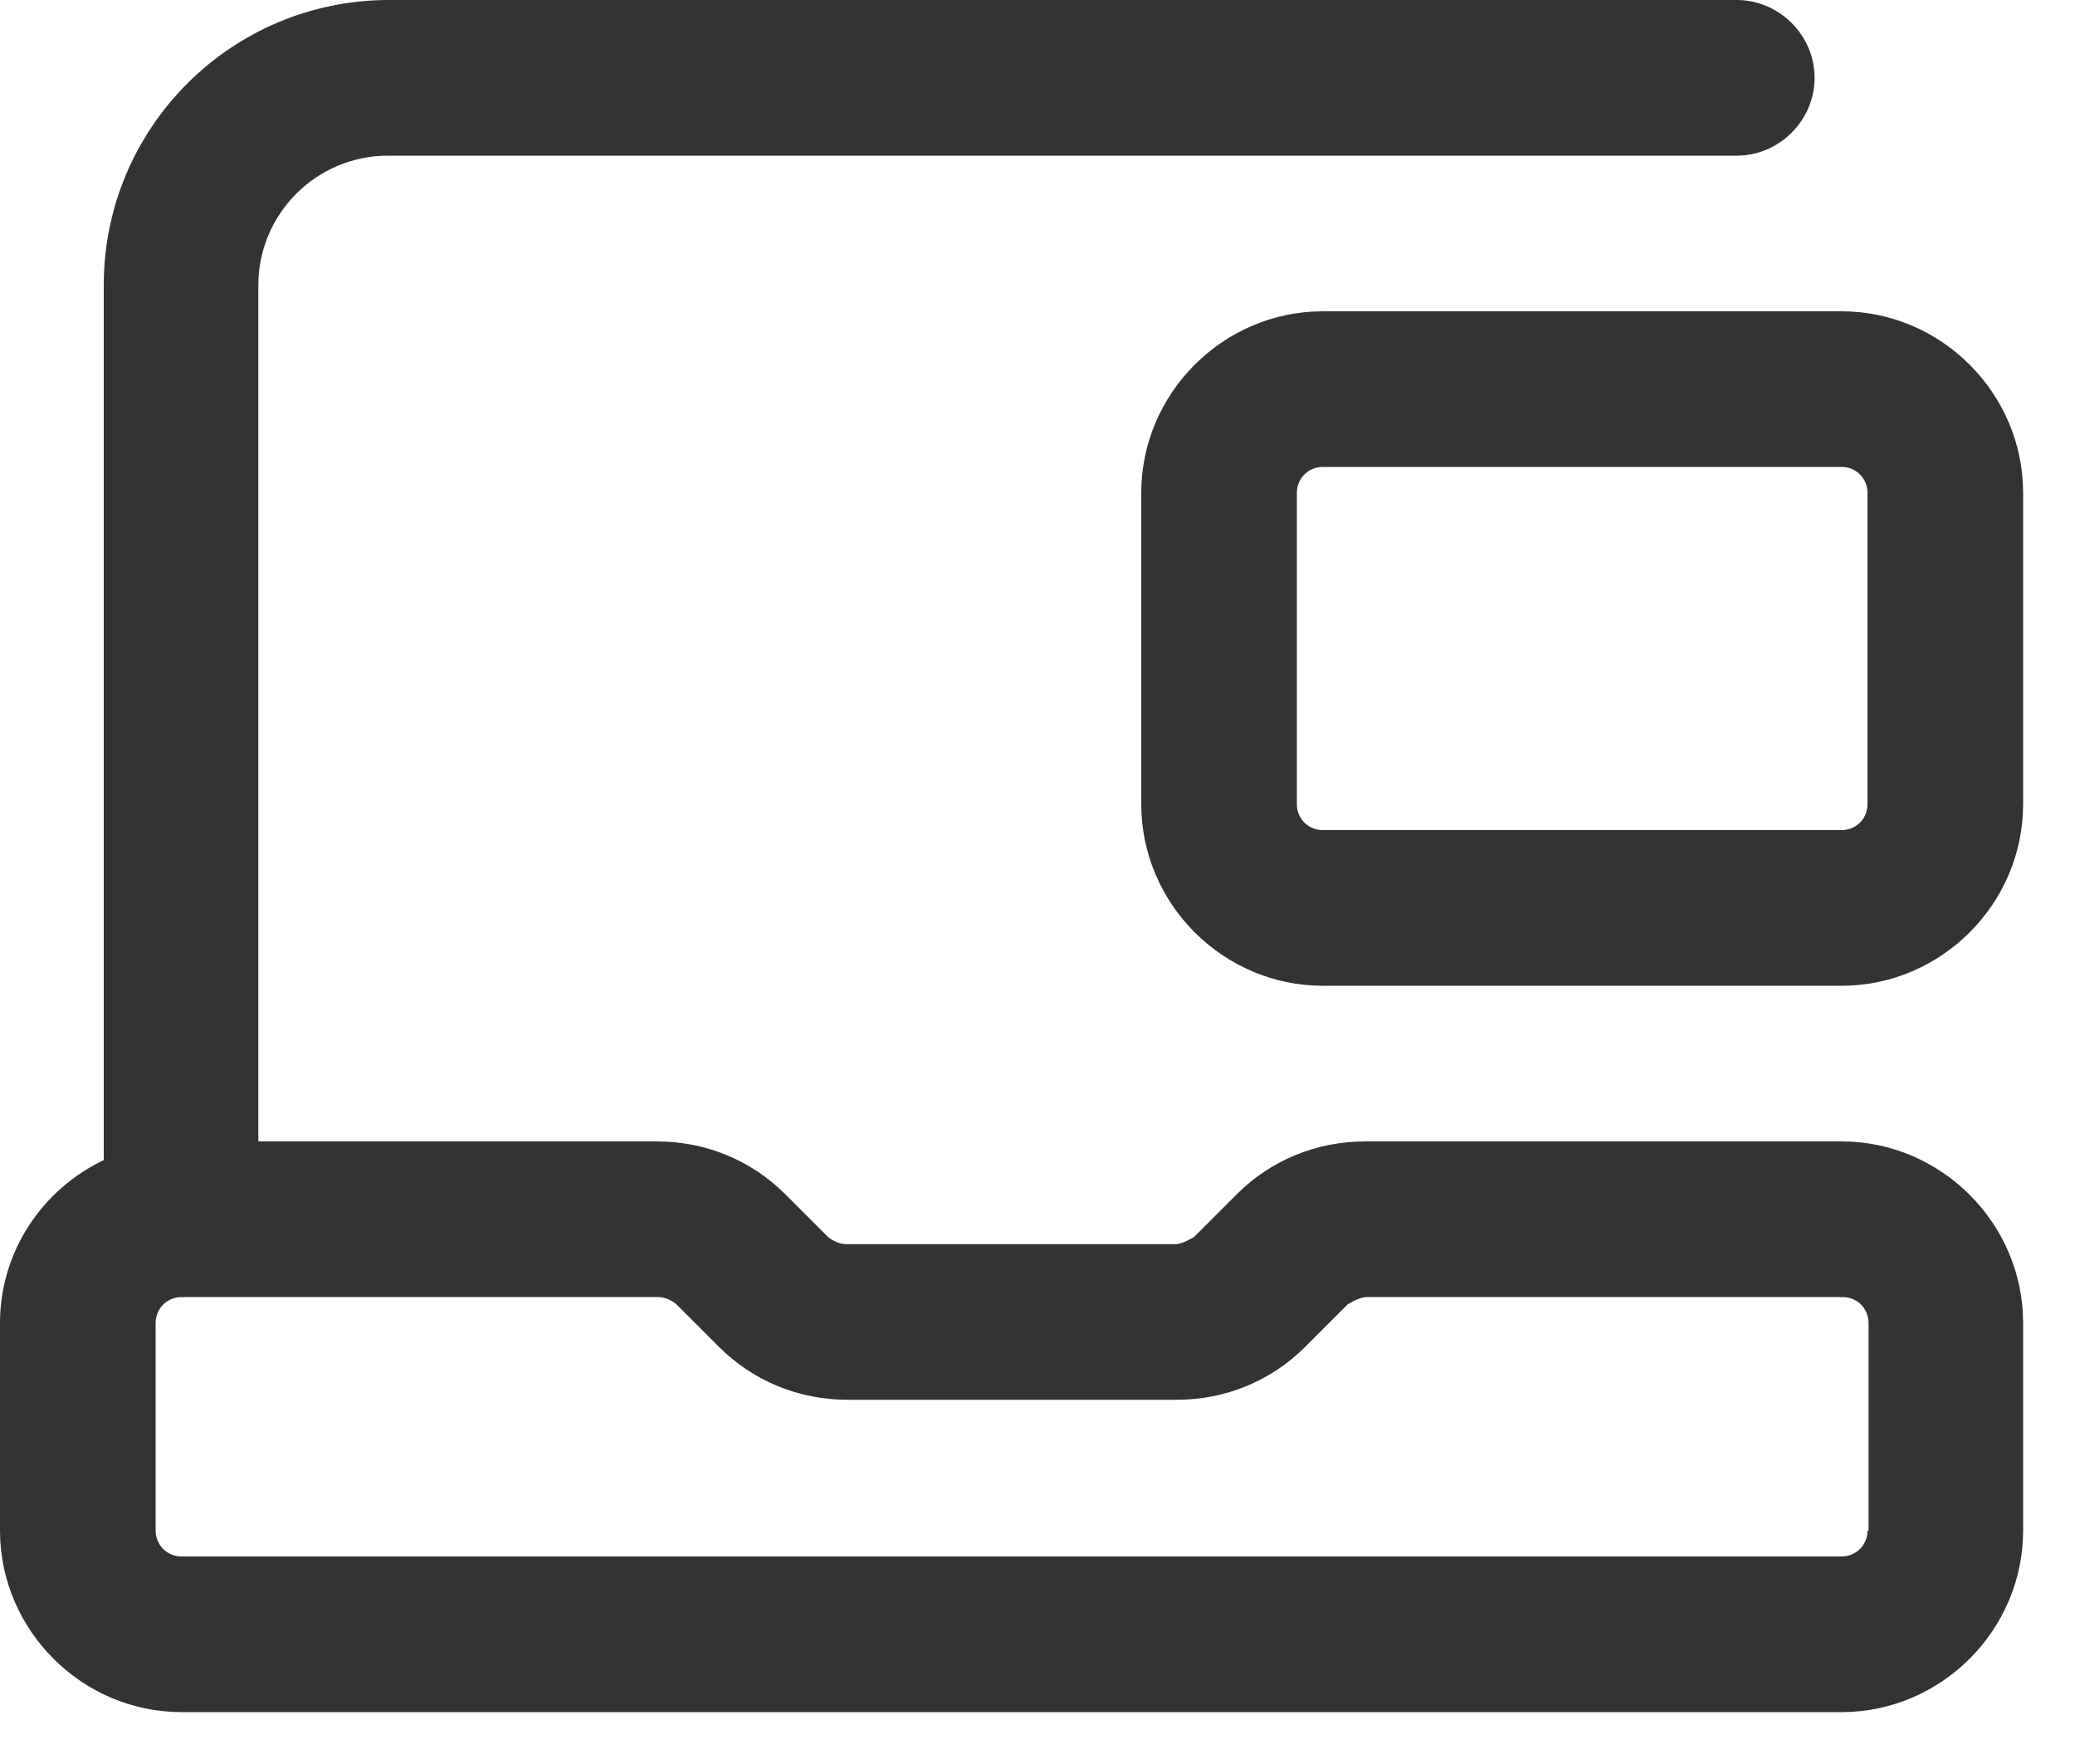
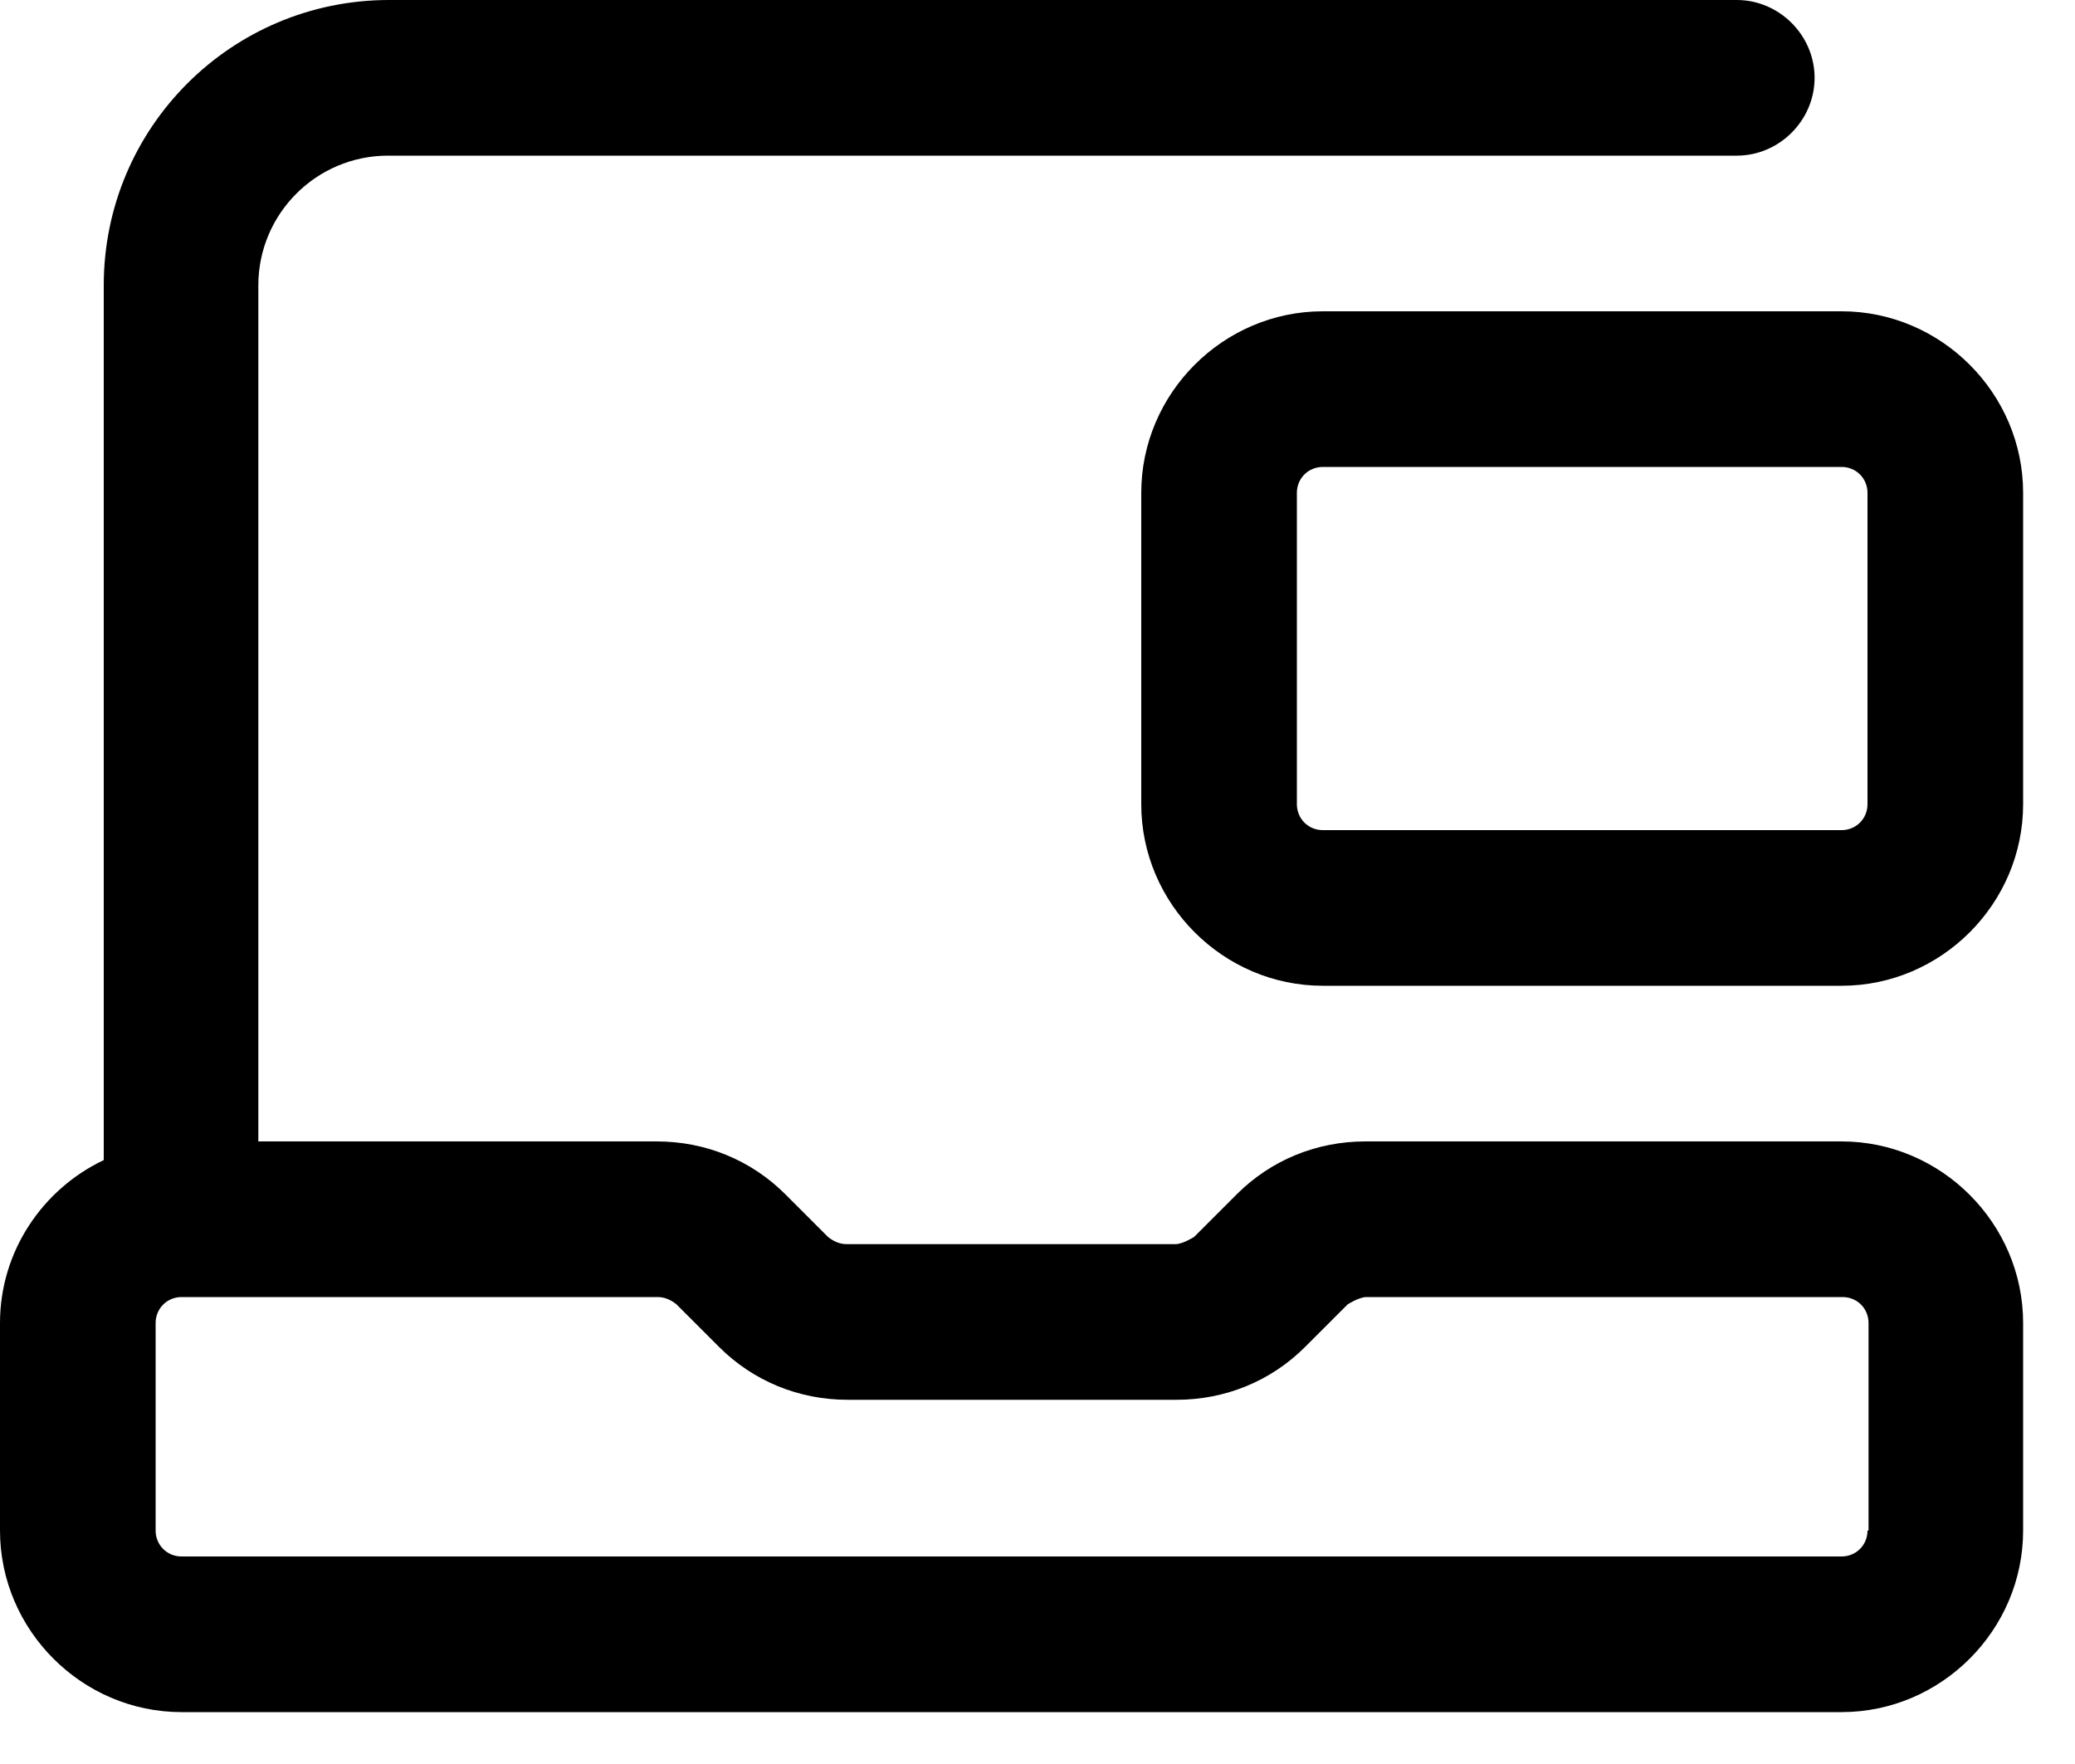
<svg xmlns="http://www.w3.org/2000/svg" width="20" height="17" viewBox="0 0 20 17" fill="none">
-   <path d="M17.75 11H13.16C12.69 11 12.25 11.18 11.92 11.51L11.51 11.92C11.51 11.92 11.4 11.99 11.33 11.99H8.16C8.09 11.99 8.03 11.96 7.98 11.92L7.57 11.51C7.24 11.18 6.8 11 6.33 11H2.49V2.75C2.49 2.06 3.05 1.5 3.74 1.5H16.74C17.15 1.5 17.49 1.16 17.49 0.75C17.49 0.34 17.15 0 16.74 0H3.75C2.23 0 1 1.23 1 2.75V11.18C0.41 11.46 0 12.06 0 12.75V14.75C0 15.71 0.79 16.5 1.75 16.5H17.75C18.71 16.5 19.5 15.71 19.5 14.75V12.75C19.5 11.79 18.71 11 17.75 11ZM18 14.75C18 14.89 17.89 15 17.75 15H1.75C1.61 15 1.5 14.89 1.5 14.75V12.75C1.5 12.61 1.61 12.5 1.75 12.5H6.34C6.41 12.5 6.47 12.53 6.52 12.57L6.93 12.98C7.26 13.31 7.7 13.49 8.17 13.49H11.34C11.81 13.49 12.25 13.31 12.58 12.98L12.99 12.57C12.99 12.57 13.1 12.5 13.17 12.5H17.76C17.9 12.5 18.01 12.61 18.01 12.75V14.75H18Z" fill="#333333" />
-   <path d="M17.75 3H12.75C11.79 3 11 3.79 11 4.75V7.75C11 8.71 11.79 9.5 12.75 9.5H17.75C18.71 9.5 19.5 8.71 19.5 7.75V4.75C19.5 3.79 18.71 3 17.75 3ZM18 7.75C18 7.89 17.89 8 17.75 8H12.75C12.61 8 12.5 7.89 12.5 7.75V4.75C12.5 4.61 12.61 4.5 12.75 4.5H17.75C17.89 4.5 18 4.61 18 4.75V7.75Z" fill="#333333" />
+   <path d="M17.75 11H13.16C12.69 11 12.25 11.18 11.92 11.51L11.51 11.92C11.51 11.92 11.4 11.99 11.33 11.99H8.16C8.09 11.99 8.03 11.96 7.98 11.92L7.57 11.51C7.24 11.18 6.8 11 6.33 11H2.49V2.75C2.49 2.06 3.05 1.5 3.74 1.5H16.74C17.15 1.5 17.49 1.16 17.49 0.75C17.49 0.34 17.15 0 16.74 0H3.75C2.23 0 1 1.23 1 2.75V11.18C0.41 11.46 0 12.06 0 12.75V14.75C0 15.71 0.79 16.5 1.75 16.5H17.75C18.71 16.5 19.5 15.71 19.5 14.75V12.75C19.5 11.79 18.71 11 17.75 11ZM18 14.75C18 14.89 17.89 15 17.75 15H1.75C1.61 15 1.5 14.89 1.5 14.75V12.75C1.5 12.61 1.61 12.5 1.75 12.5H6.34C6.41 12.5 6.47 12.53 6.52 12.57L6.93 12.98C7.26 13.31 7.7 13.49 8.17 13.49H11.34C11.81 13.49 12.25 13.31 12.58 12.98L12.99 12.57C12.99 12.57 13.1 12.5 13.17 12.5H17.76C17.9 12.5 18.01 12.61 18.01 12.75V14.75H18Z" fill="currentColor" />
+   <path d="M17.75 3H12.75C11.79 3 11 3.79 11 4.75V7.75C11 8.71 11.79 9.5 12.75 9.5H17.75C18.71 9.5 19.5 8.71 19.5 7.75V4.75C19.5 3.79 18.71 3 17.75 3ZM18 7.75C18 7.89 17.89 8 17.75 8H12.75C12.61 8 12.5 7.89 12.5 7.75V4.75C12.5 4.61 12.61 4.5 12.75 4.5H17.75C17.89 4.5 18 4.61 18 4.75V7.75Z" fill="currentColor" />
</svg>
